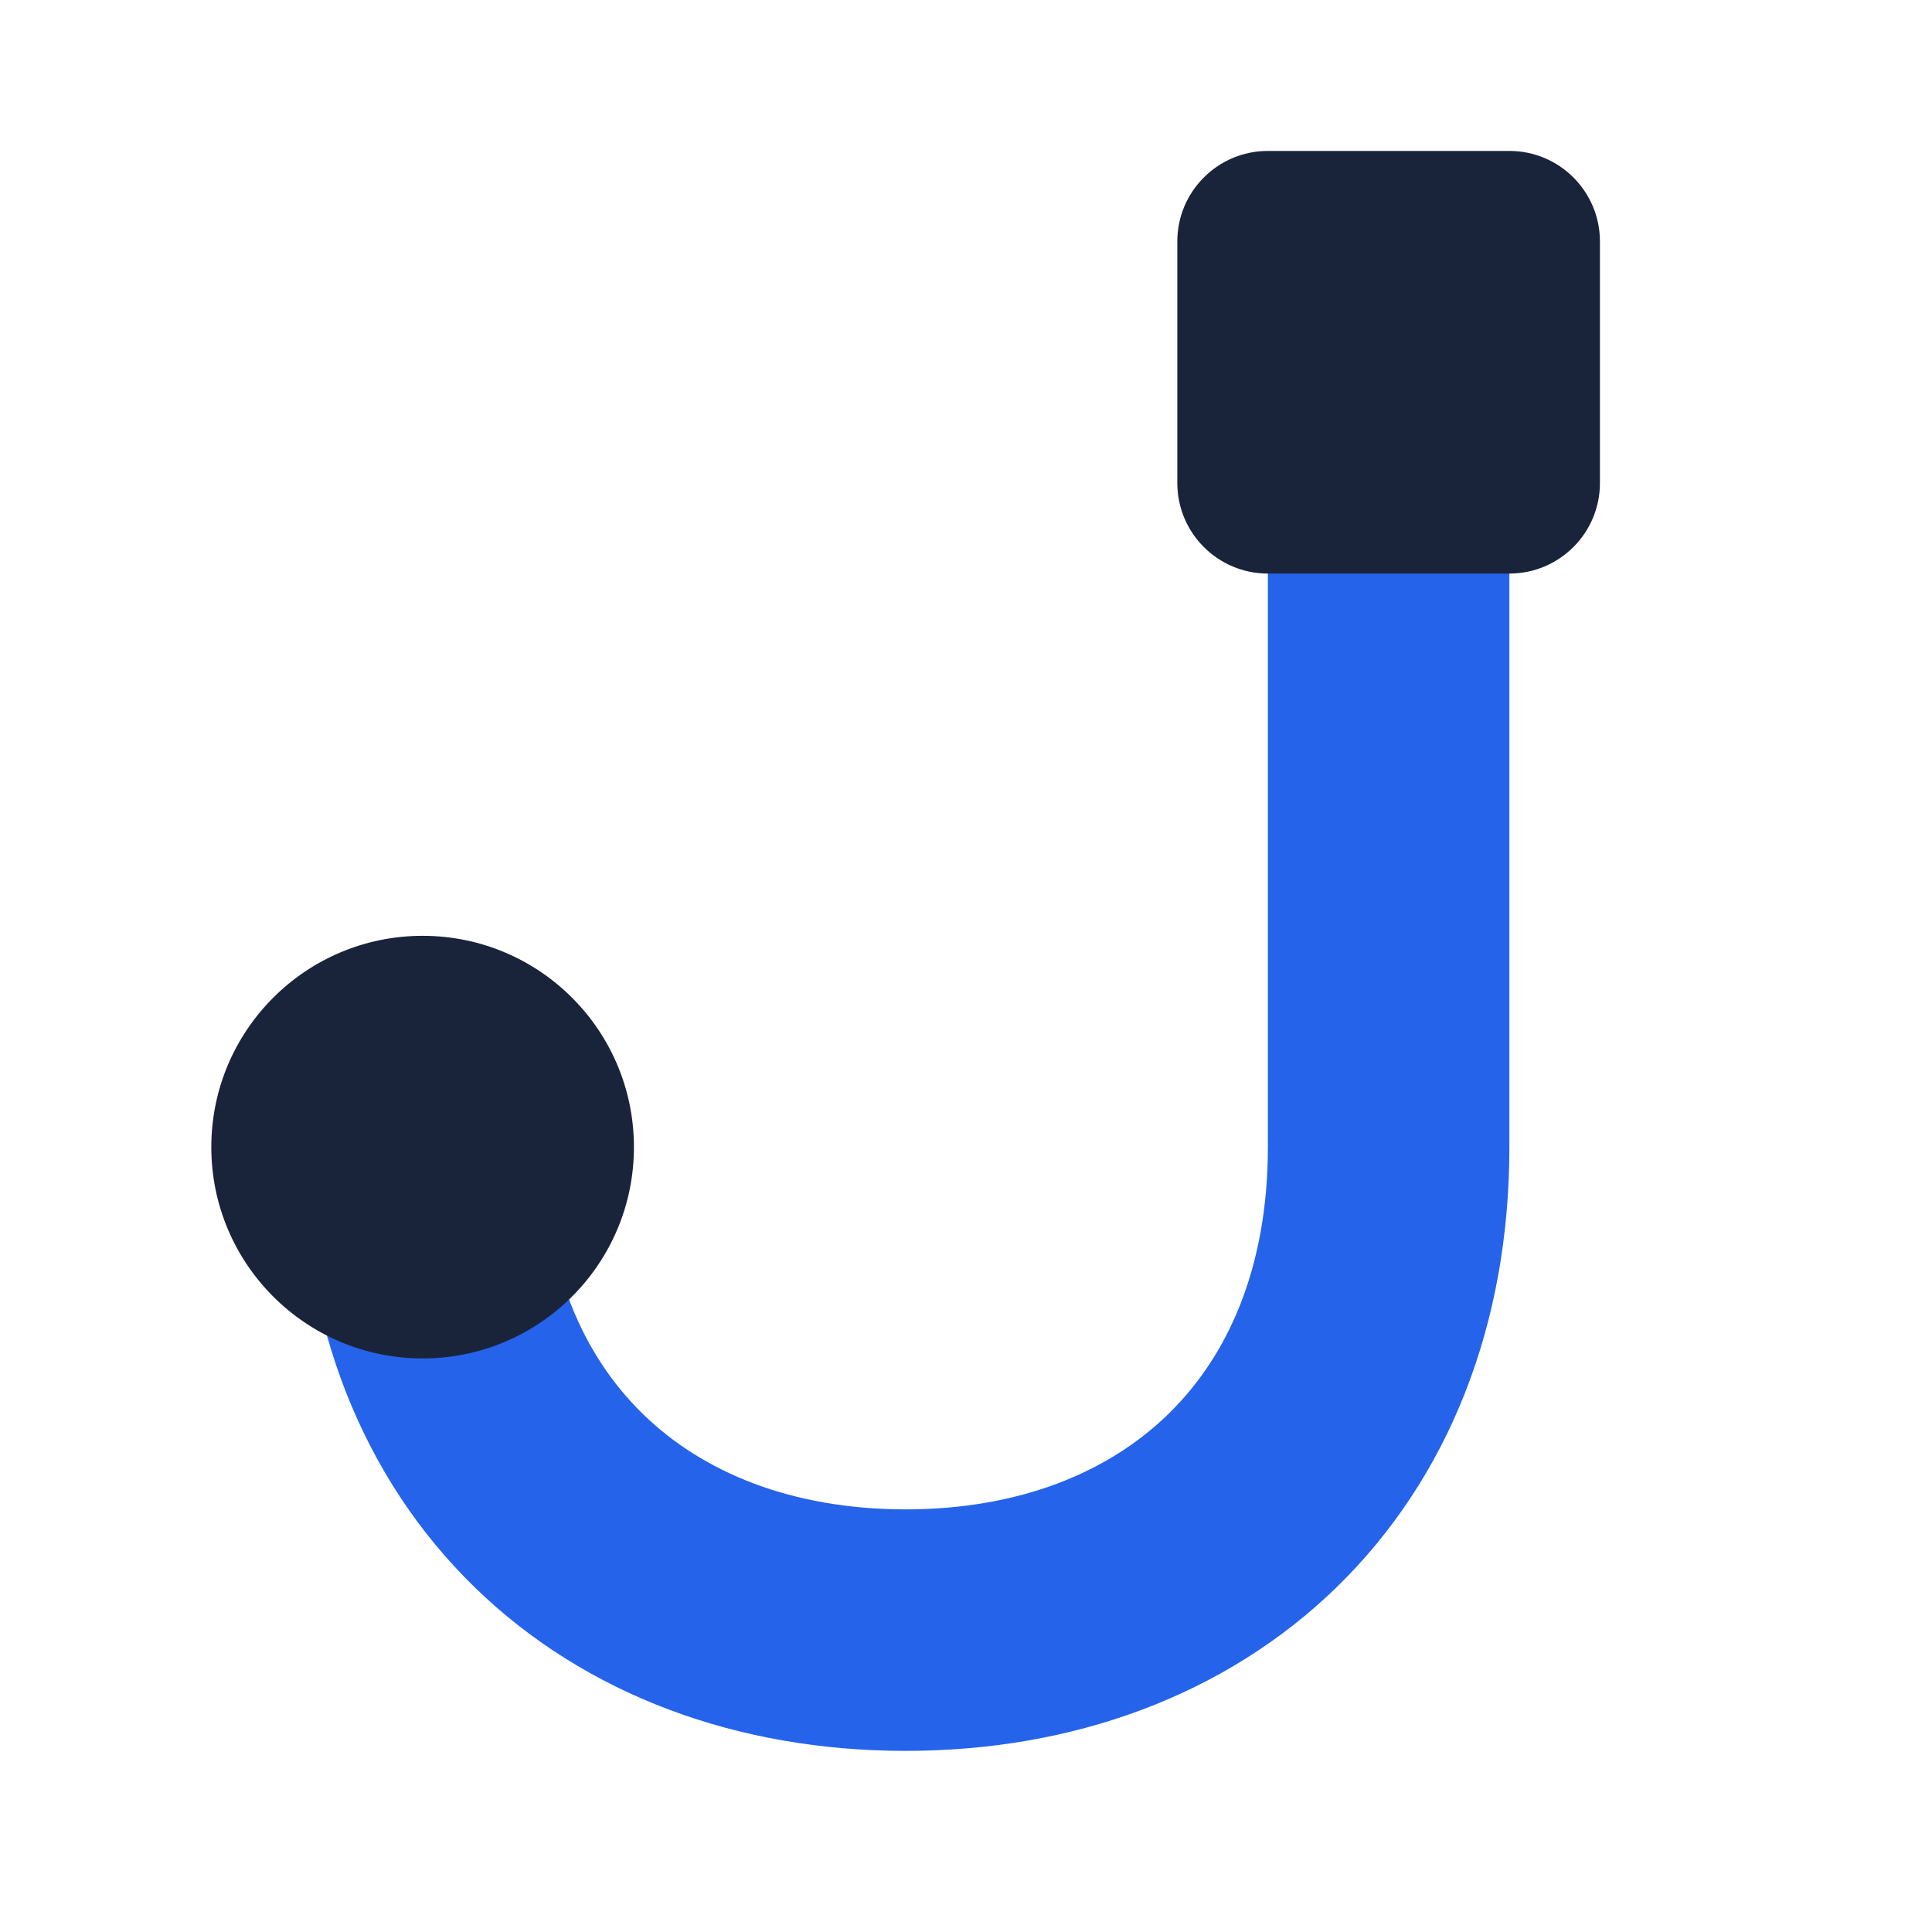
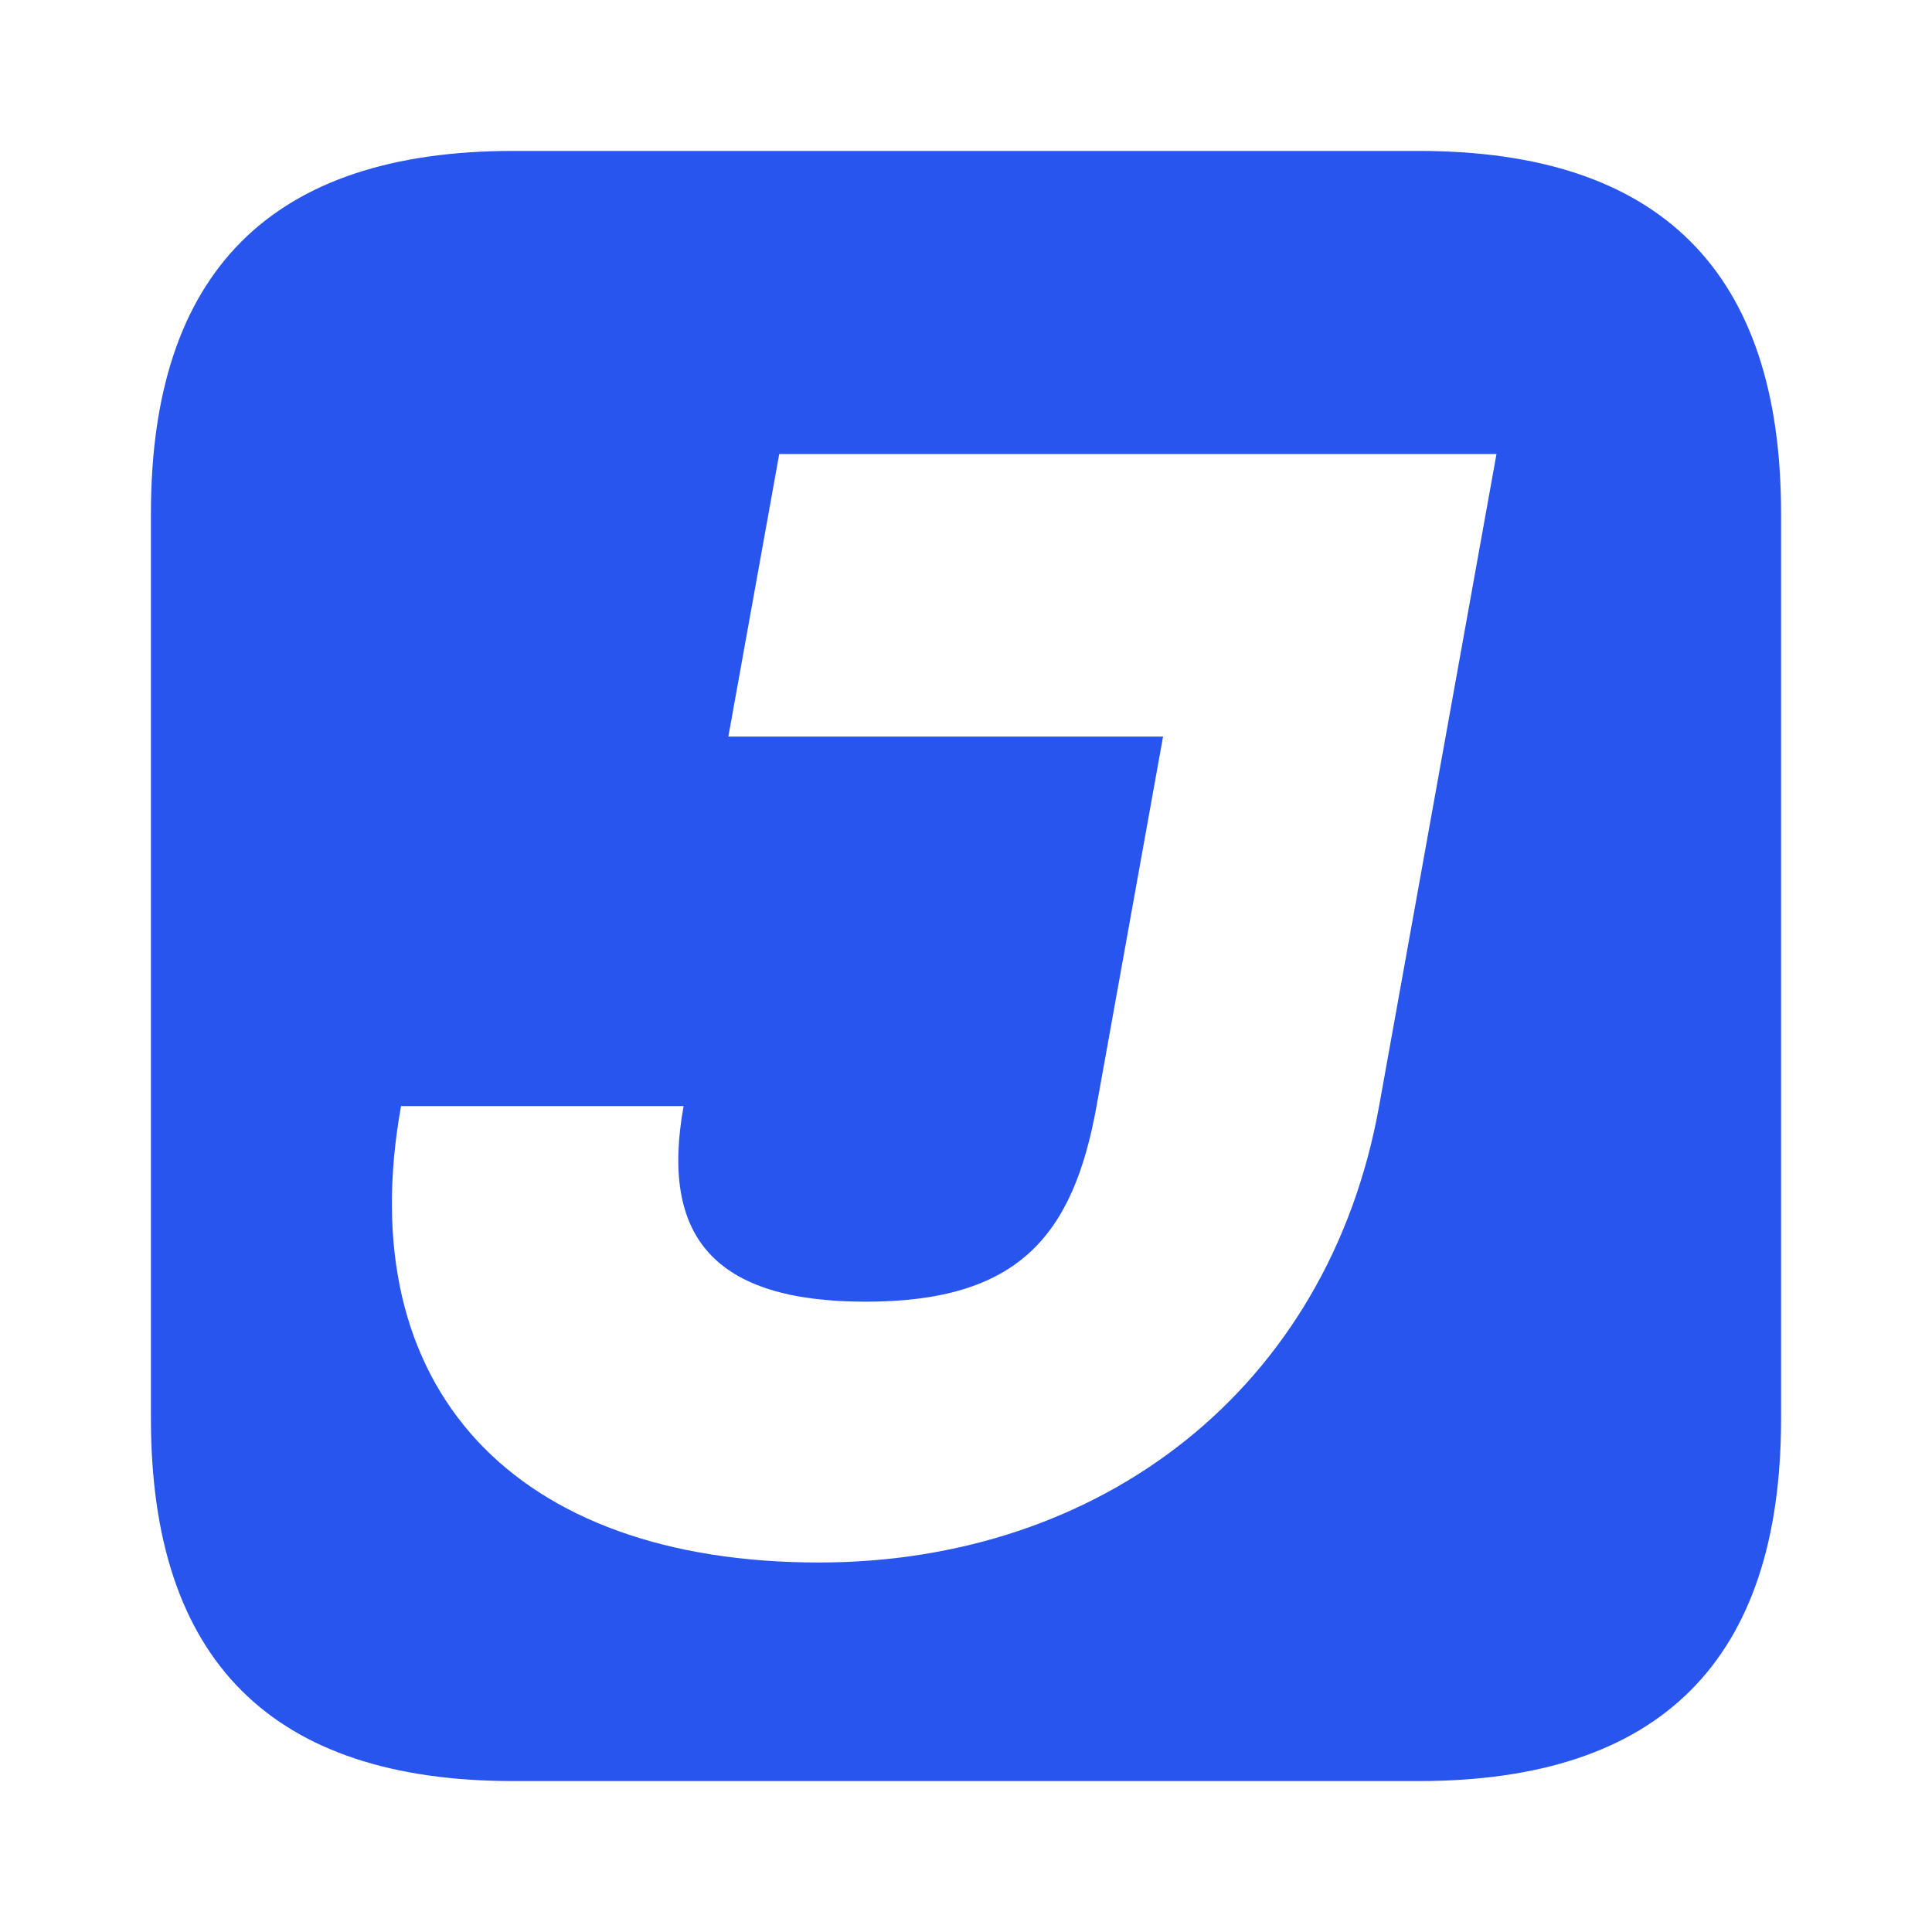
- <svg xmlns="http://www.w3.org/2000/svg" width="64" height="64" viewBox="0 0 64 64" role="img" aria-labelledby="title desc">
-   <path d="M46 12V38C46 47.9 39.3 54 30 54S14 47.9 14 38" fill="none" stroke="#2563eb" stroke-width="8" stroke-linecap="round" />
-   <rect x="39" y="5" width="14" height="14" rx="3" fill="#19243b" />
-   <circle cx="14" cy="38" r="7" fill="#19243b" />
+ <svg xmlns="http://www.w3.org/2000/svg" width="256" height="256" viewBox="0 0 64 64" role="img" aria-label="JustSVG forward J badge">
+   <path fill="#2855ee" fill-rule="evenodd" d="M17 5H47Q59 5 59 17V47Q59 59 47 59H17Q5 59 5 47V17Q5 5 17 5ZM25.813 15.04 L49.573 15.04 L45.685 36.64 C44 46 36.483 51.76 27.123 51.76 C17.043 51.76 11.6 46 13.285 36.64 L22.645 36.64 C21.867 40.96 23.638 43.12 28.678 43.12 S35.547 40.96 36.325 36.64 L38.528 24.4 L24.128 24.4 Z" />
</svg>
